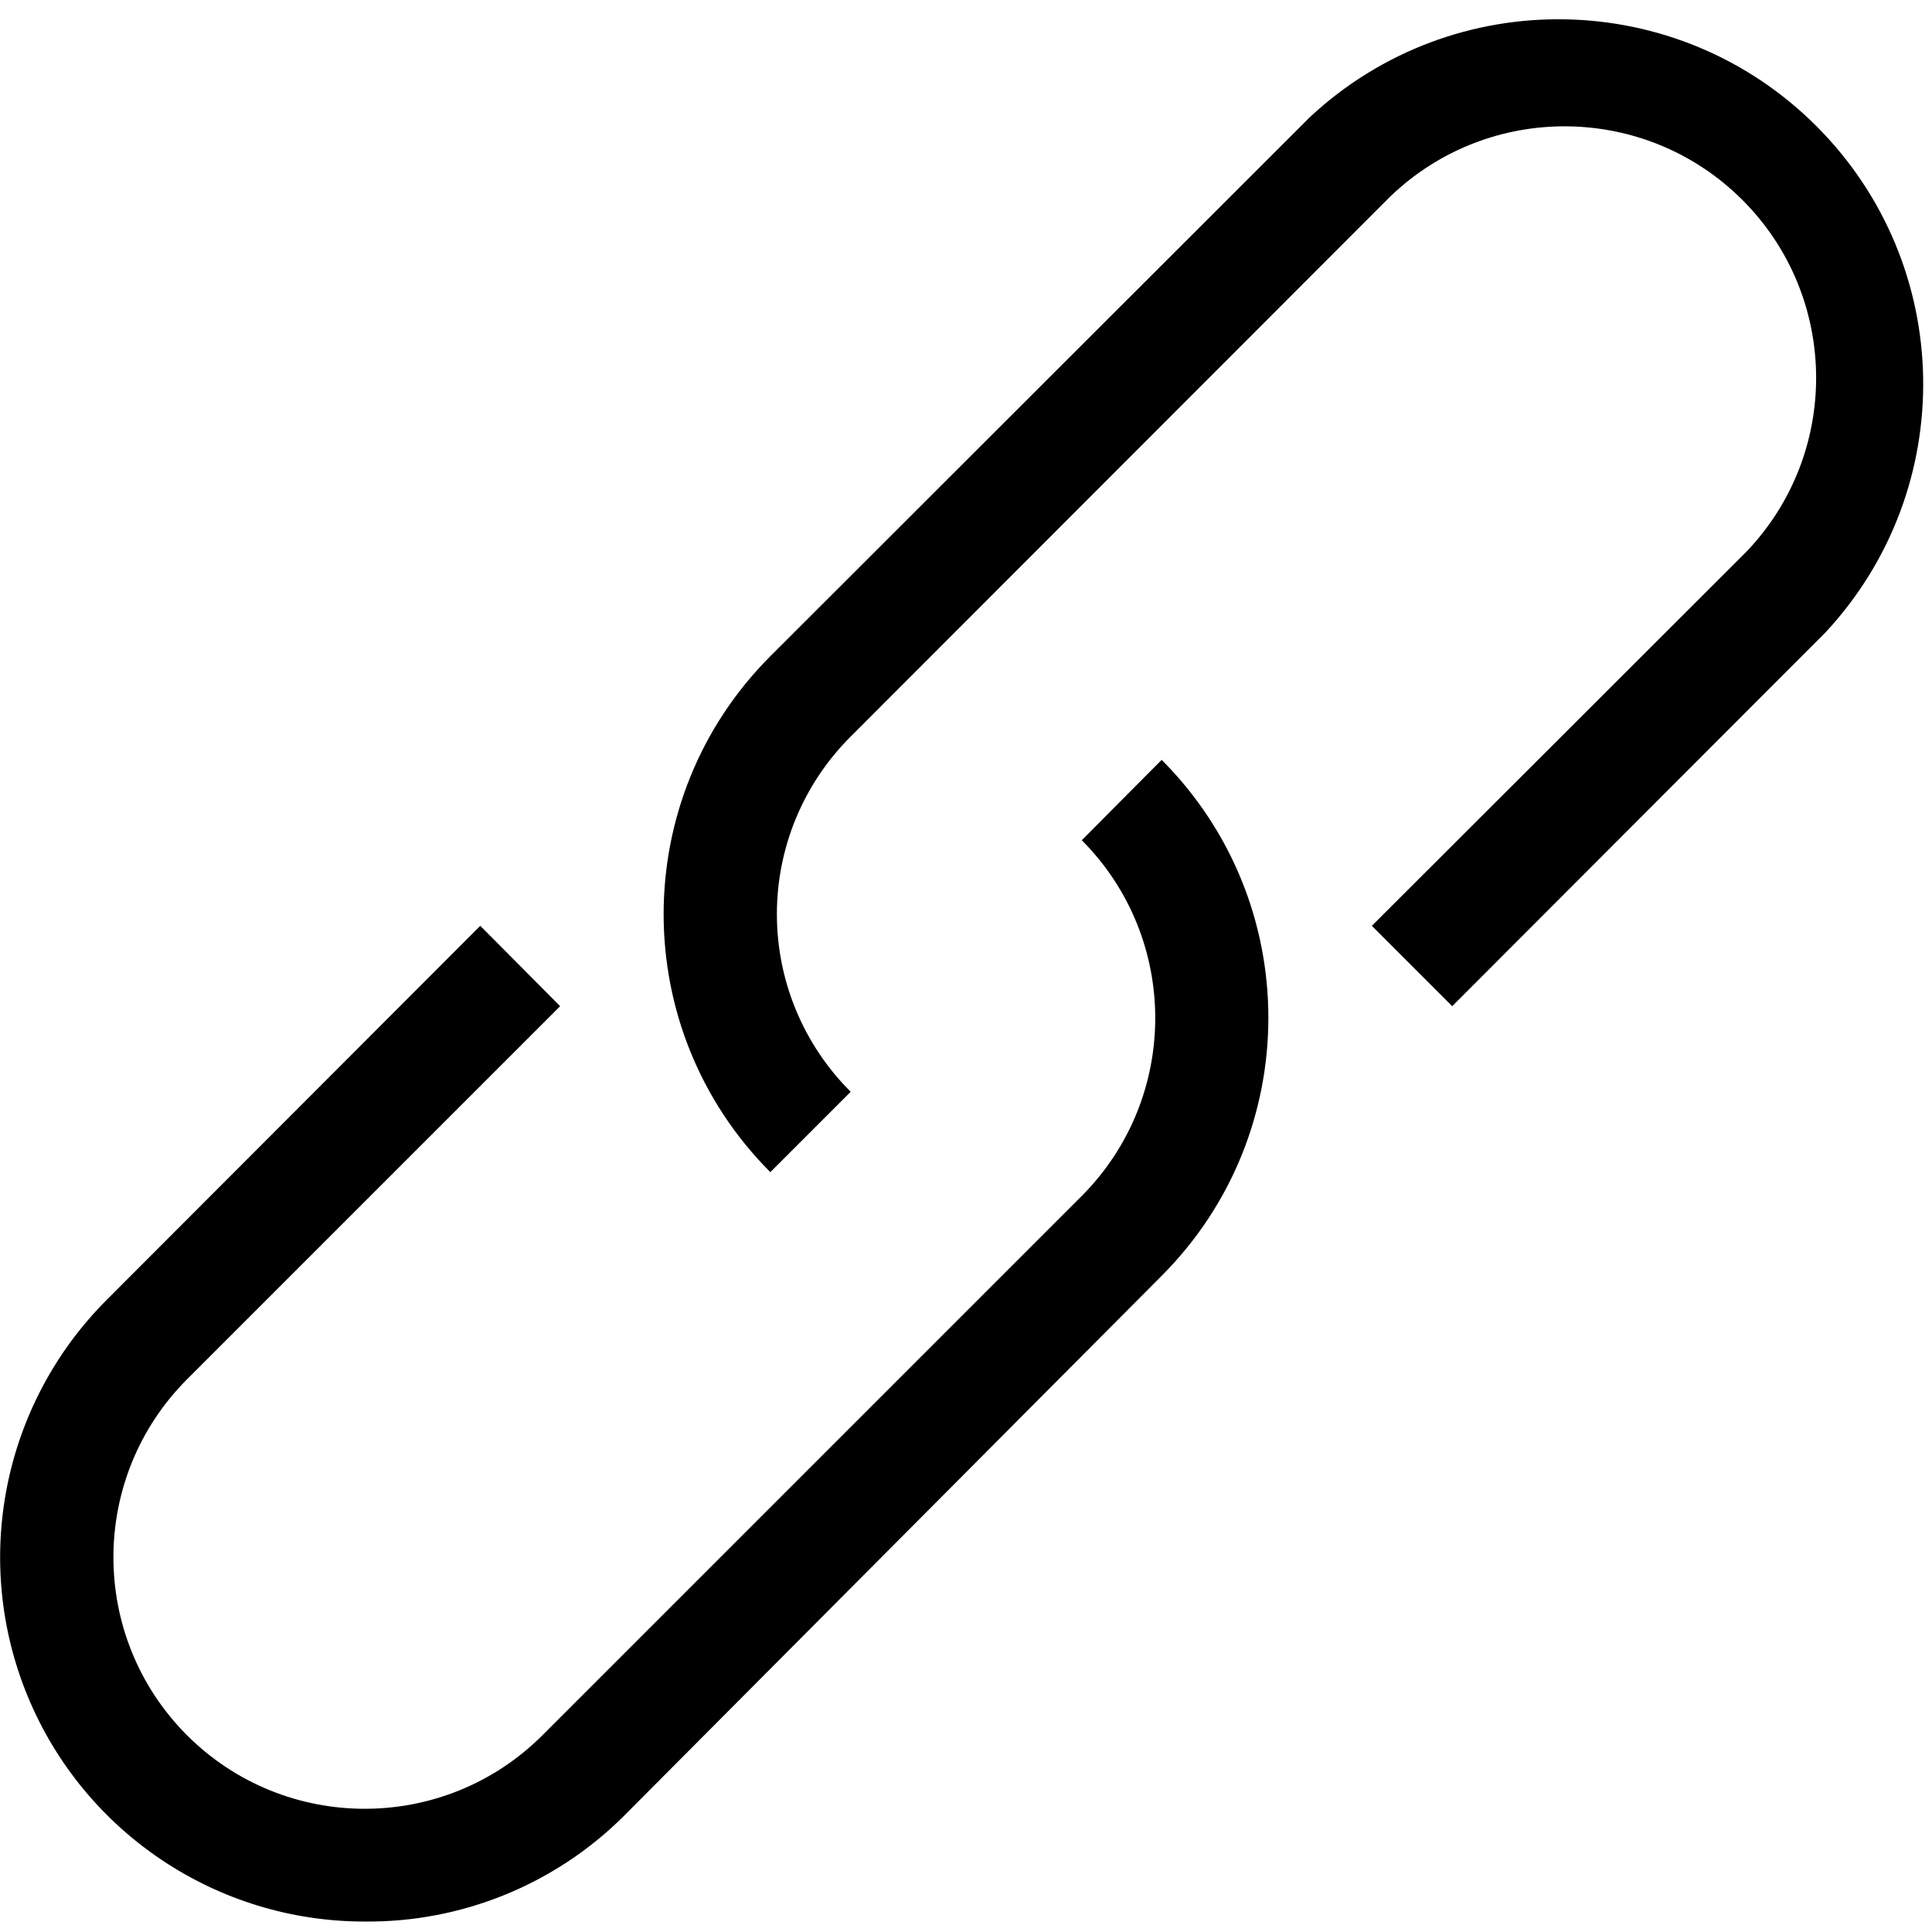
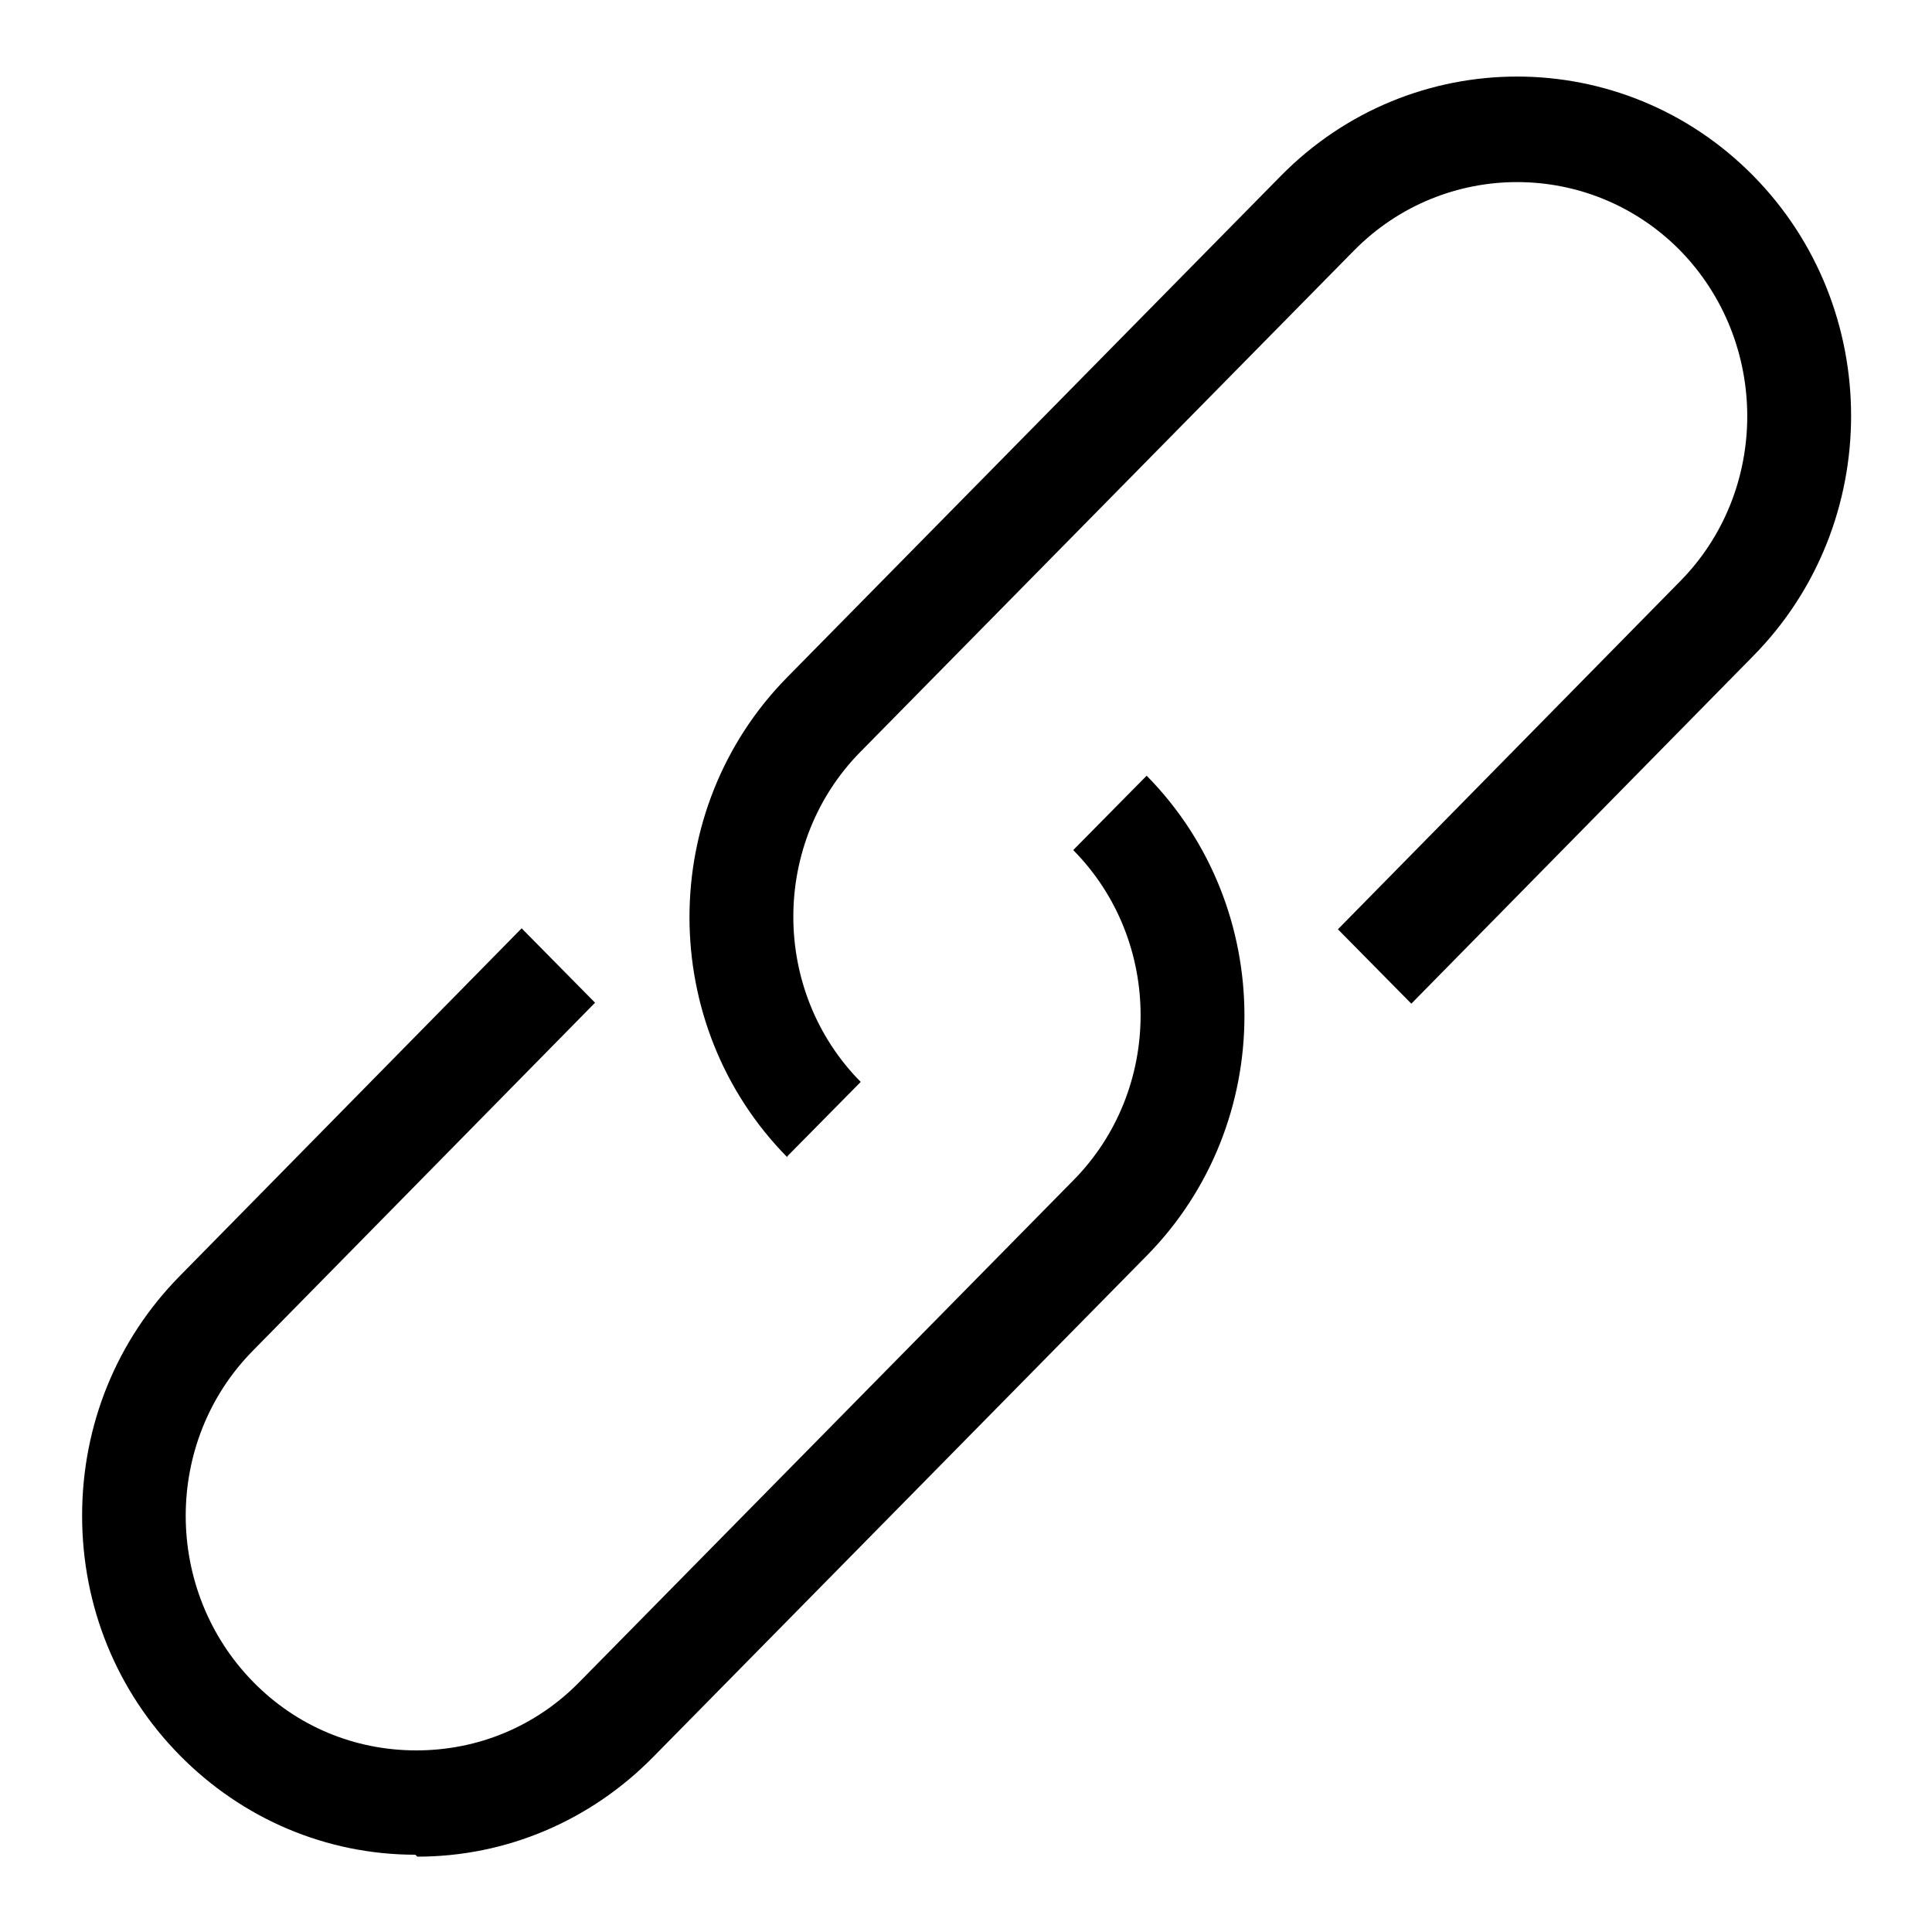
- <svg xmlns="http://www.w3.org/2000/svg" aria-hidden="true" focusable="false" viewBox="0 -0.22 40.63 40.63">
-   <path d="M16.2,24.43a7.68,7.68,0,0,1,0-10.85L27.55,2.24A7.67,7.67,0,0,1,38.39,13.08l-7.85,7.86-1.69-1.69,7.86-7.85a5.29,5.29,0,0,0-7.48-7.48L17.89,15.27a5.27,5.27,0,0,0,0,7.47Z" />
-   <path d="M7.67,40.19A7.66,7.66,0,0,1,2.25,27.11l7.85-7.86,1.68,1.69L3.93,28.79a5.3,5.3,0,0,0,0,7.48,5.29,5.29,0,0,0,7.48,0L22.75,24.93a5.3,5.3,0,0,0,0-7.48l1.68-1.69a7.68,7.68,0,0,1,0,10.85L13.09,38A7.62,7.62,0,0,1,7.67,40.19Z" />
+ <svg xmlns="http://www.w3.org/2000/svg" aria-hidden="true" focusable="false" viewBox="0 0 20 20">
+   <path d="M8.15,11.98c-1.35-1.37-1.35-3.6,0-4.97L13.26,1.82c1.35-1.37,3.54-1.37,4.89,0,1.35,1.37,1.35,3.6,0,4.97l-3.54,3.6-.76-.77,3.54-3.6c.93-.94,.93-2.48,0-3.43-.93-.94-2.44-.94-3.37,0l-5.11,5.19c-.93,.94-.93,2.48,0,3.42l-.76,.77Z" />
+   <path d="M4.3,19.2c-.92,0-1.79-.37-2.44-1.03s-1.01-1.54-1.01-2.48,.36-1.82,1.01-2.48l3.54-3.6,.76,.77-3.54,3.6c-.93,.94-.93,2.48,0,3.43,.45,.46,1.05,.71,1.69,.71s1.24-.25,1.69-.71l5.11-5.19c.93-.94,.93-2.48,0-3.42l.76-.77c1.35,1.37,1.35,3.6,0,4.97l-5.11,5.19c-.65,.66-1.52,1.03-2.44,1.03Z" />
</svg>
